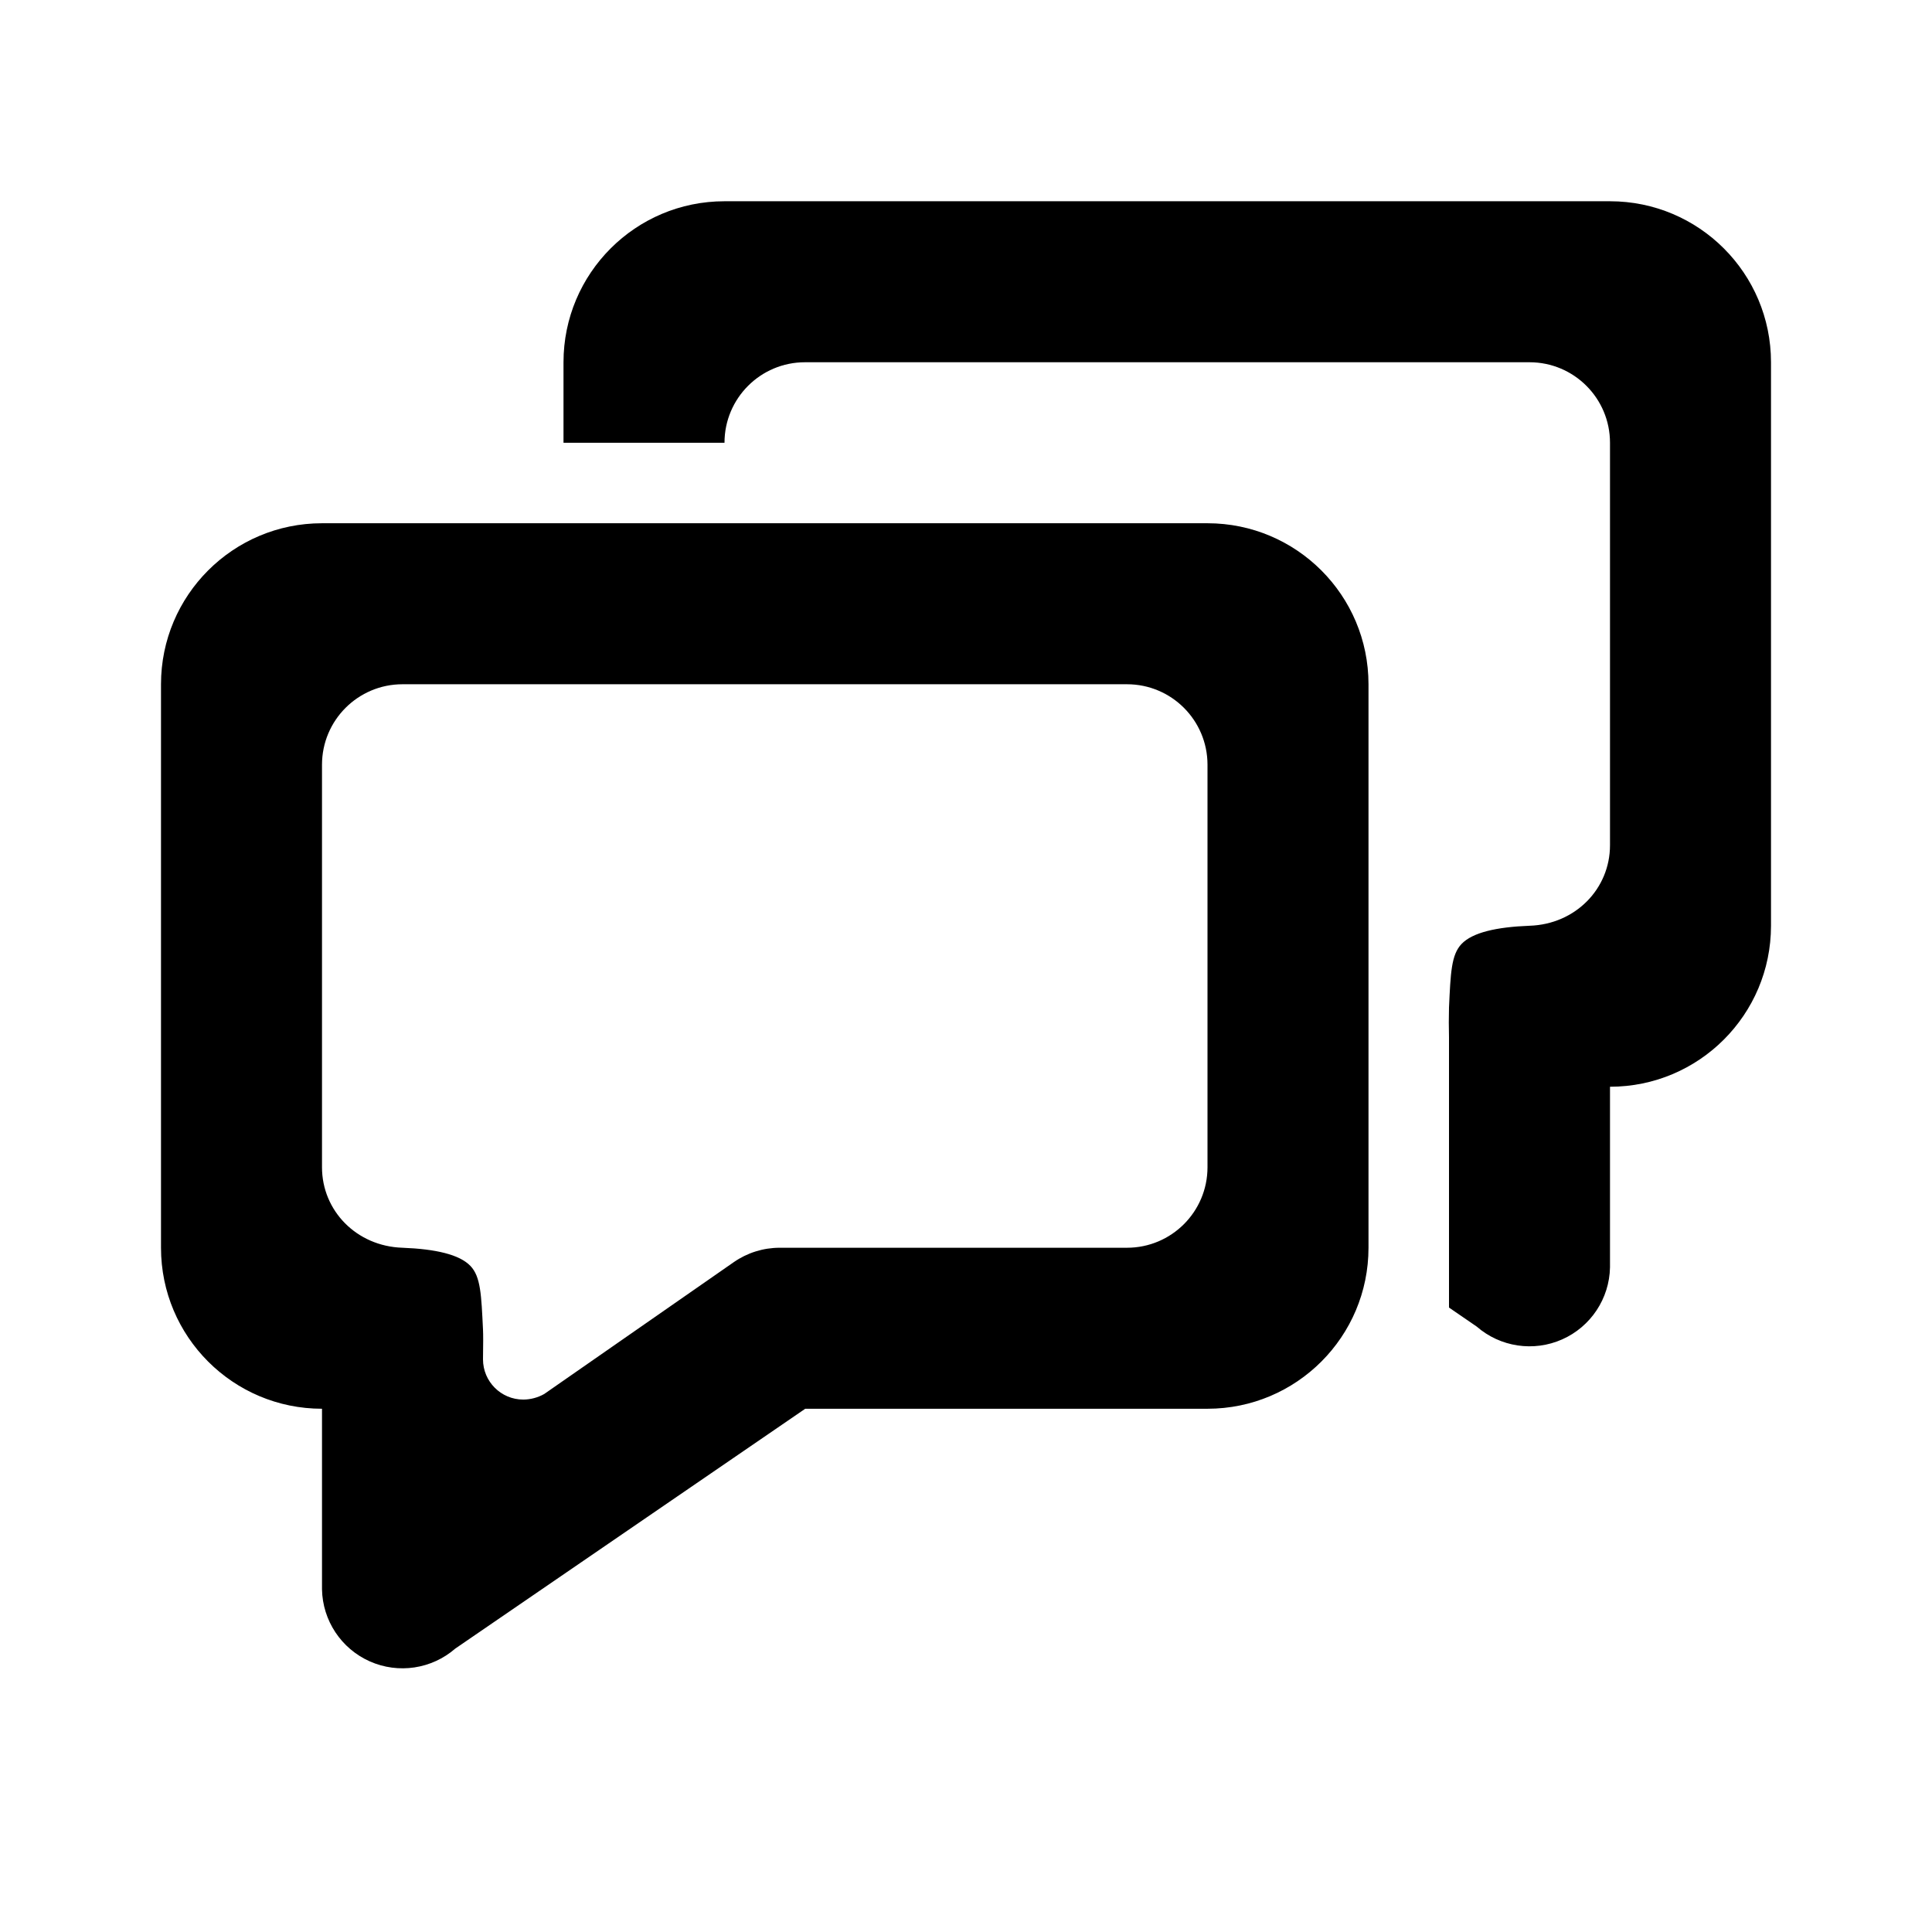
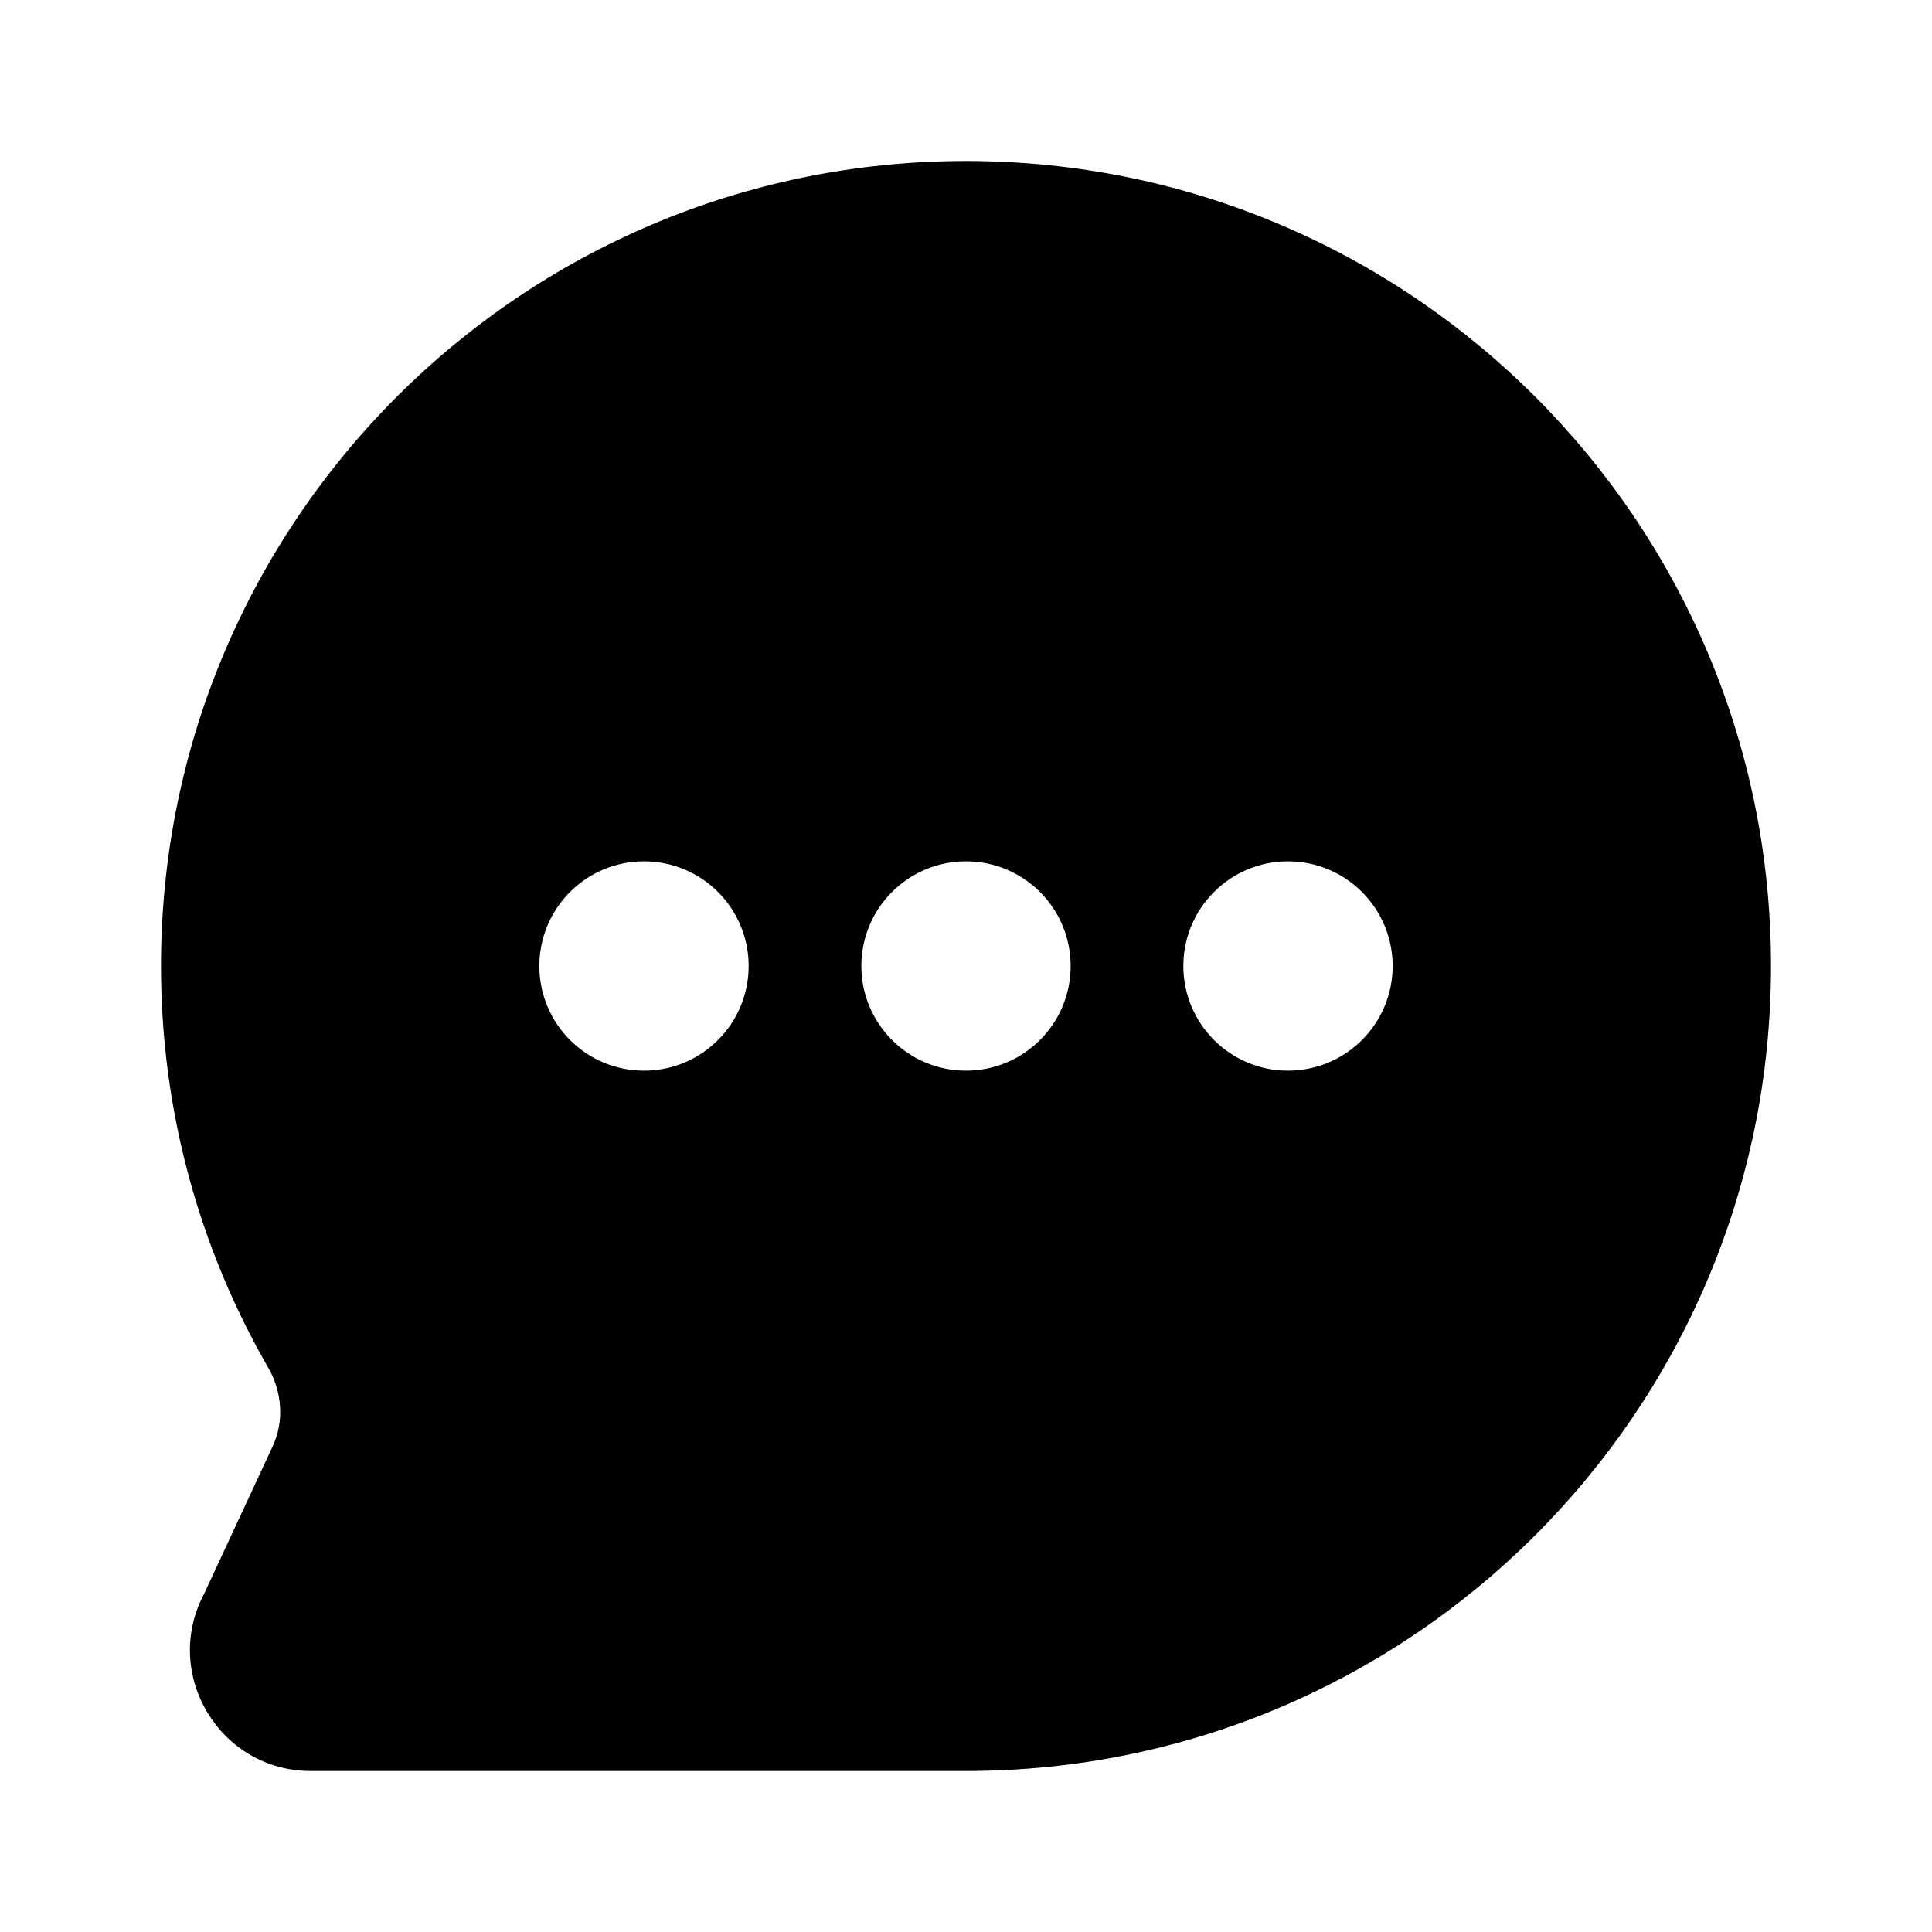
- <svg xmlns="http://www.w3.org/2000/svg" fill="#000000" width="800px" height="800px" viewBox="-2 -2.5 24 24" preserveAspectRatio="xMinYMin" class="jam jam-messages">
-   <path d="M3.656 17.979A1 1 0 0 1 2 17.243V15a2 2 0 0 1-2-2V6a2 2 0 0 1 2-2h11a2 2 0 0 1 2 2v7a2 2 0 0 1-2 2H8.003l-4.347 2.979zm.844-3.093a.536.536 0 0 0 .26-.069l2.355-1.638A1 1 0 0 1 7.686 13H12a1 1 0 0 0 1-1V7a1 1 0 0 0-1-1H3a1 1 0 0 0-1 1v5c0 .54.429.982 1 1 .41.016.707.083.844.226.128.134.135.36.156.79.003.063.003.177 0 .37a.5.5 0 0 0 .5.5zm11.5-4.87a7.136 7.136 0 0 0 0 .37v-.37c.02-.43.028-.656.156-.79.137-.143.434-.21.844-.226.571-.018 1-.46 1-1V3a1 1 0 0 0-1-1H8a1 1 0 0 0-1 1H5V2a2 2 0 0 1 2-2h11a2 2 0 0 1 2 2v7a2 2 0 0 1-2 2v2.243a1 1 0 0 1-1.656.736L16 13.743v-3.726z" />
+ <svg xmlns="http://www.w3.org/2000/svg" width="800px" height="800px" viewBox="0 0 24 24" fill="none">
+   <path fill-rule="evenodd" clip-rule="evenodd" d="M12 2C6.477 2 2 6.477 2 12C2 13.815 2.485 15.52 3.331 16.988C3.504 17.287 3.533 17.652 3.388 17.965L2.534 19.802C2.01 20.793 2.727 22 3.862 22H12C17.523 22 22 17.523 22 12C22 6.477 17.523 2 12 2ZM8 13.3C8.718 13.3 9.3 12.718 9.3 12C9.3 11.282 8.718 10.7 8 10.7C7.282 10.7 6.7 11.282 6.7 12C6.7 12.718 7.282 13.3 8 13.3ZM16 13.3C16.718 13.3 17.3 12.718 17.3 12C17.3 11.282 16.718 10.7 16 10.7C15.282 10.7 14.7 11.282 14.7 12C14.7 12.718 15.282 13.3 16 13.3ZM12 13.3C12.718 13.3 13.3 12.718 13.3 12C13.3 11.282 12.718 10.7 12 10.7C11.282 10.7 10.7 11.282 10.7 12C10.7 12.718 11.282 13.3 12 13.3Z" fill="#000000" />
</svg>
